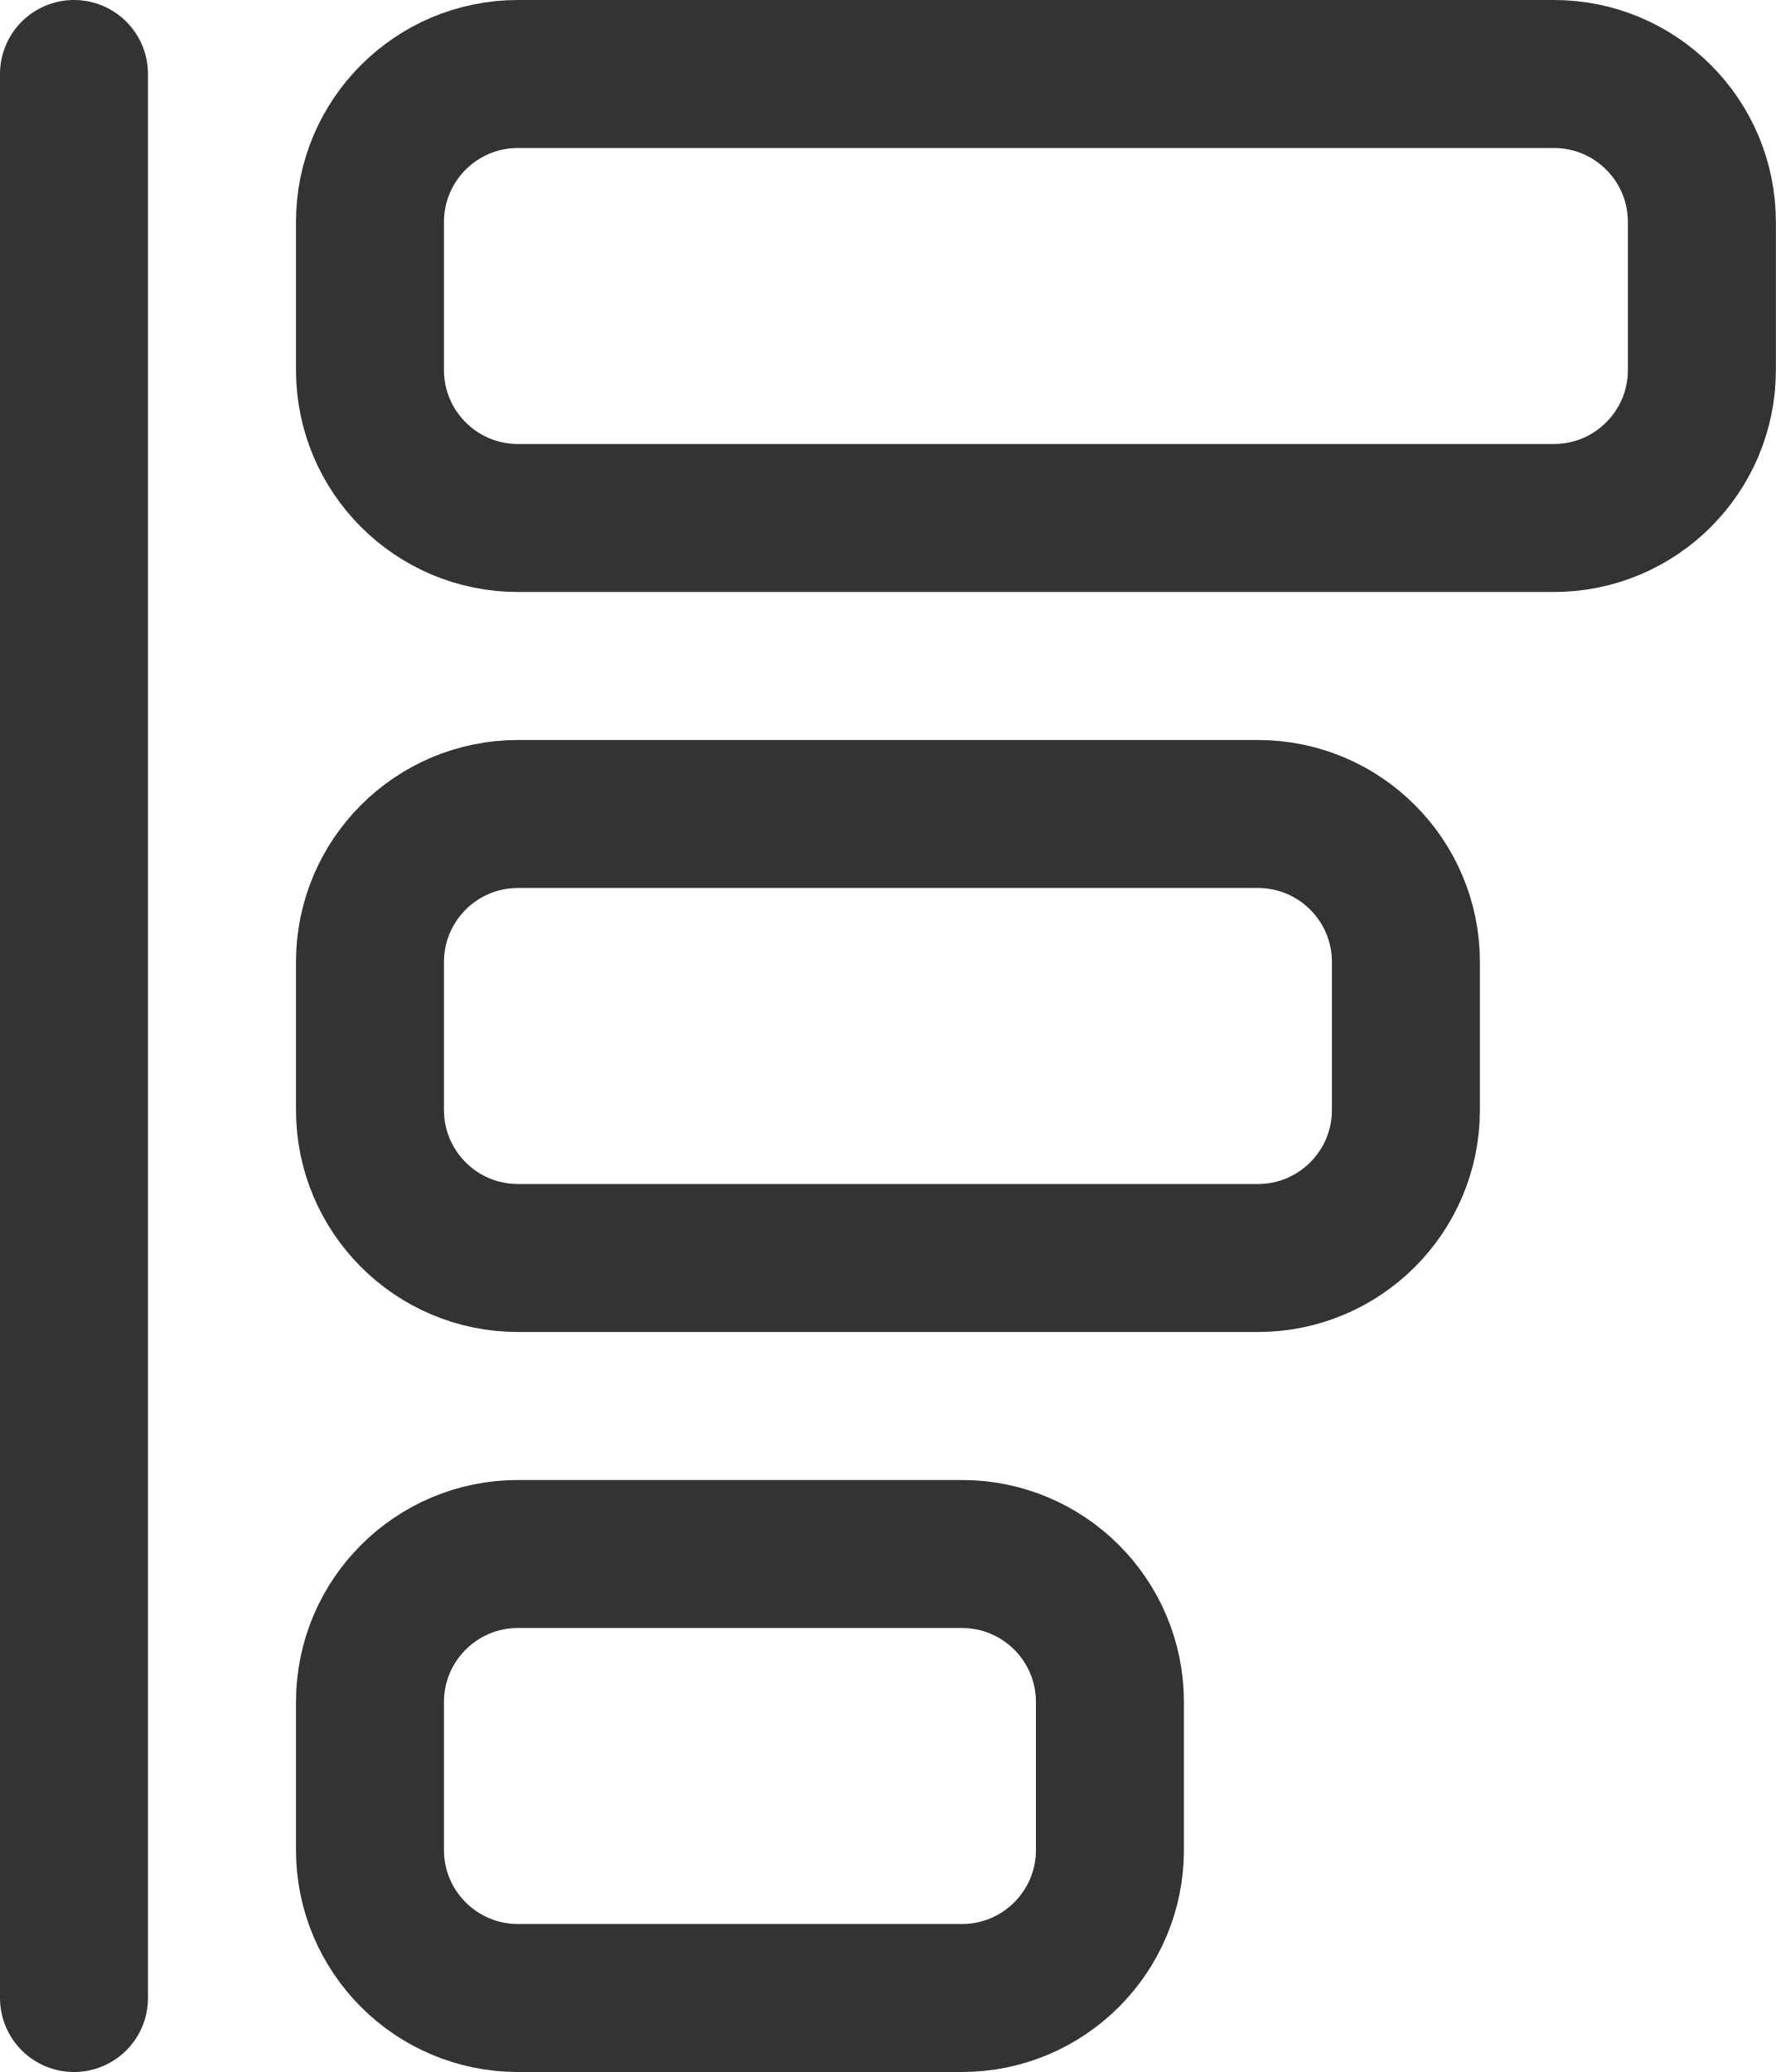
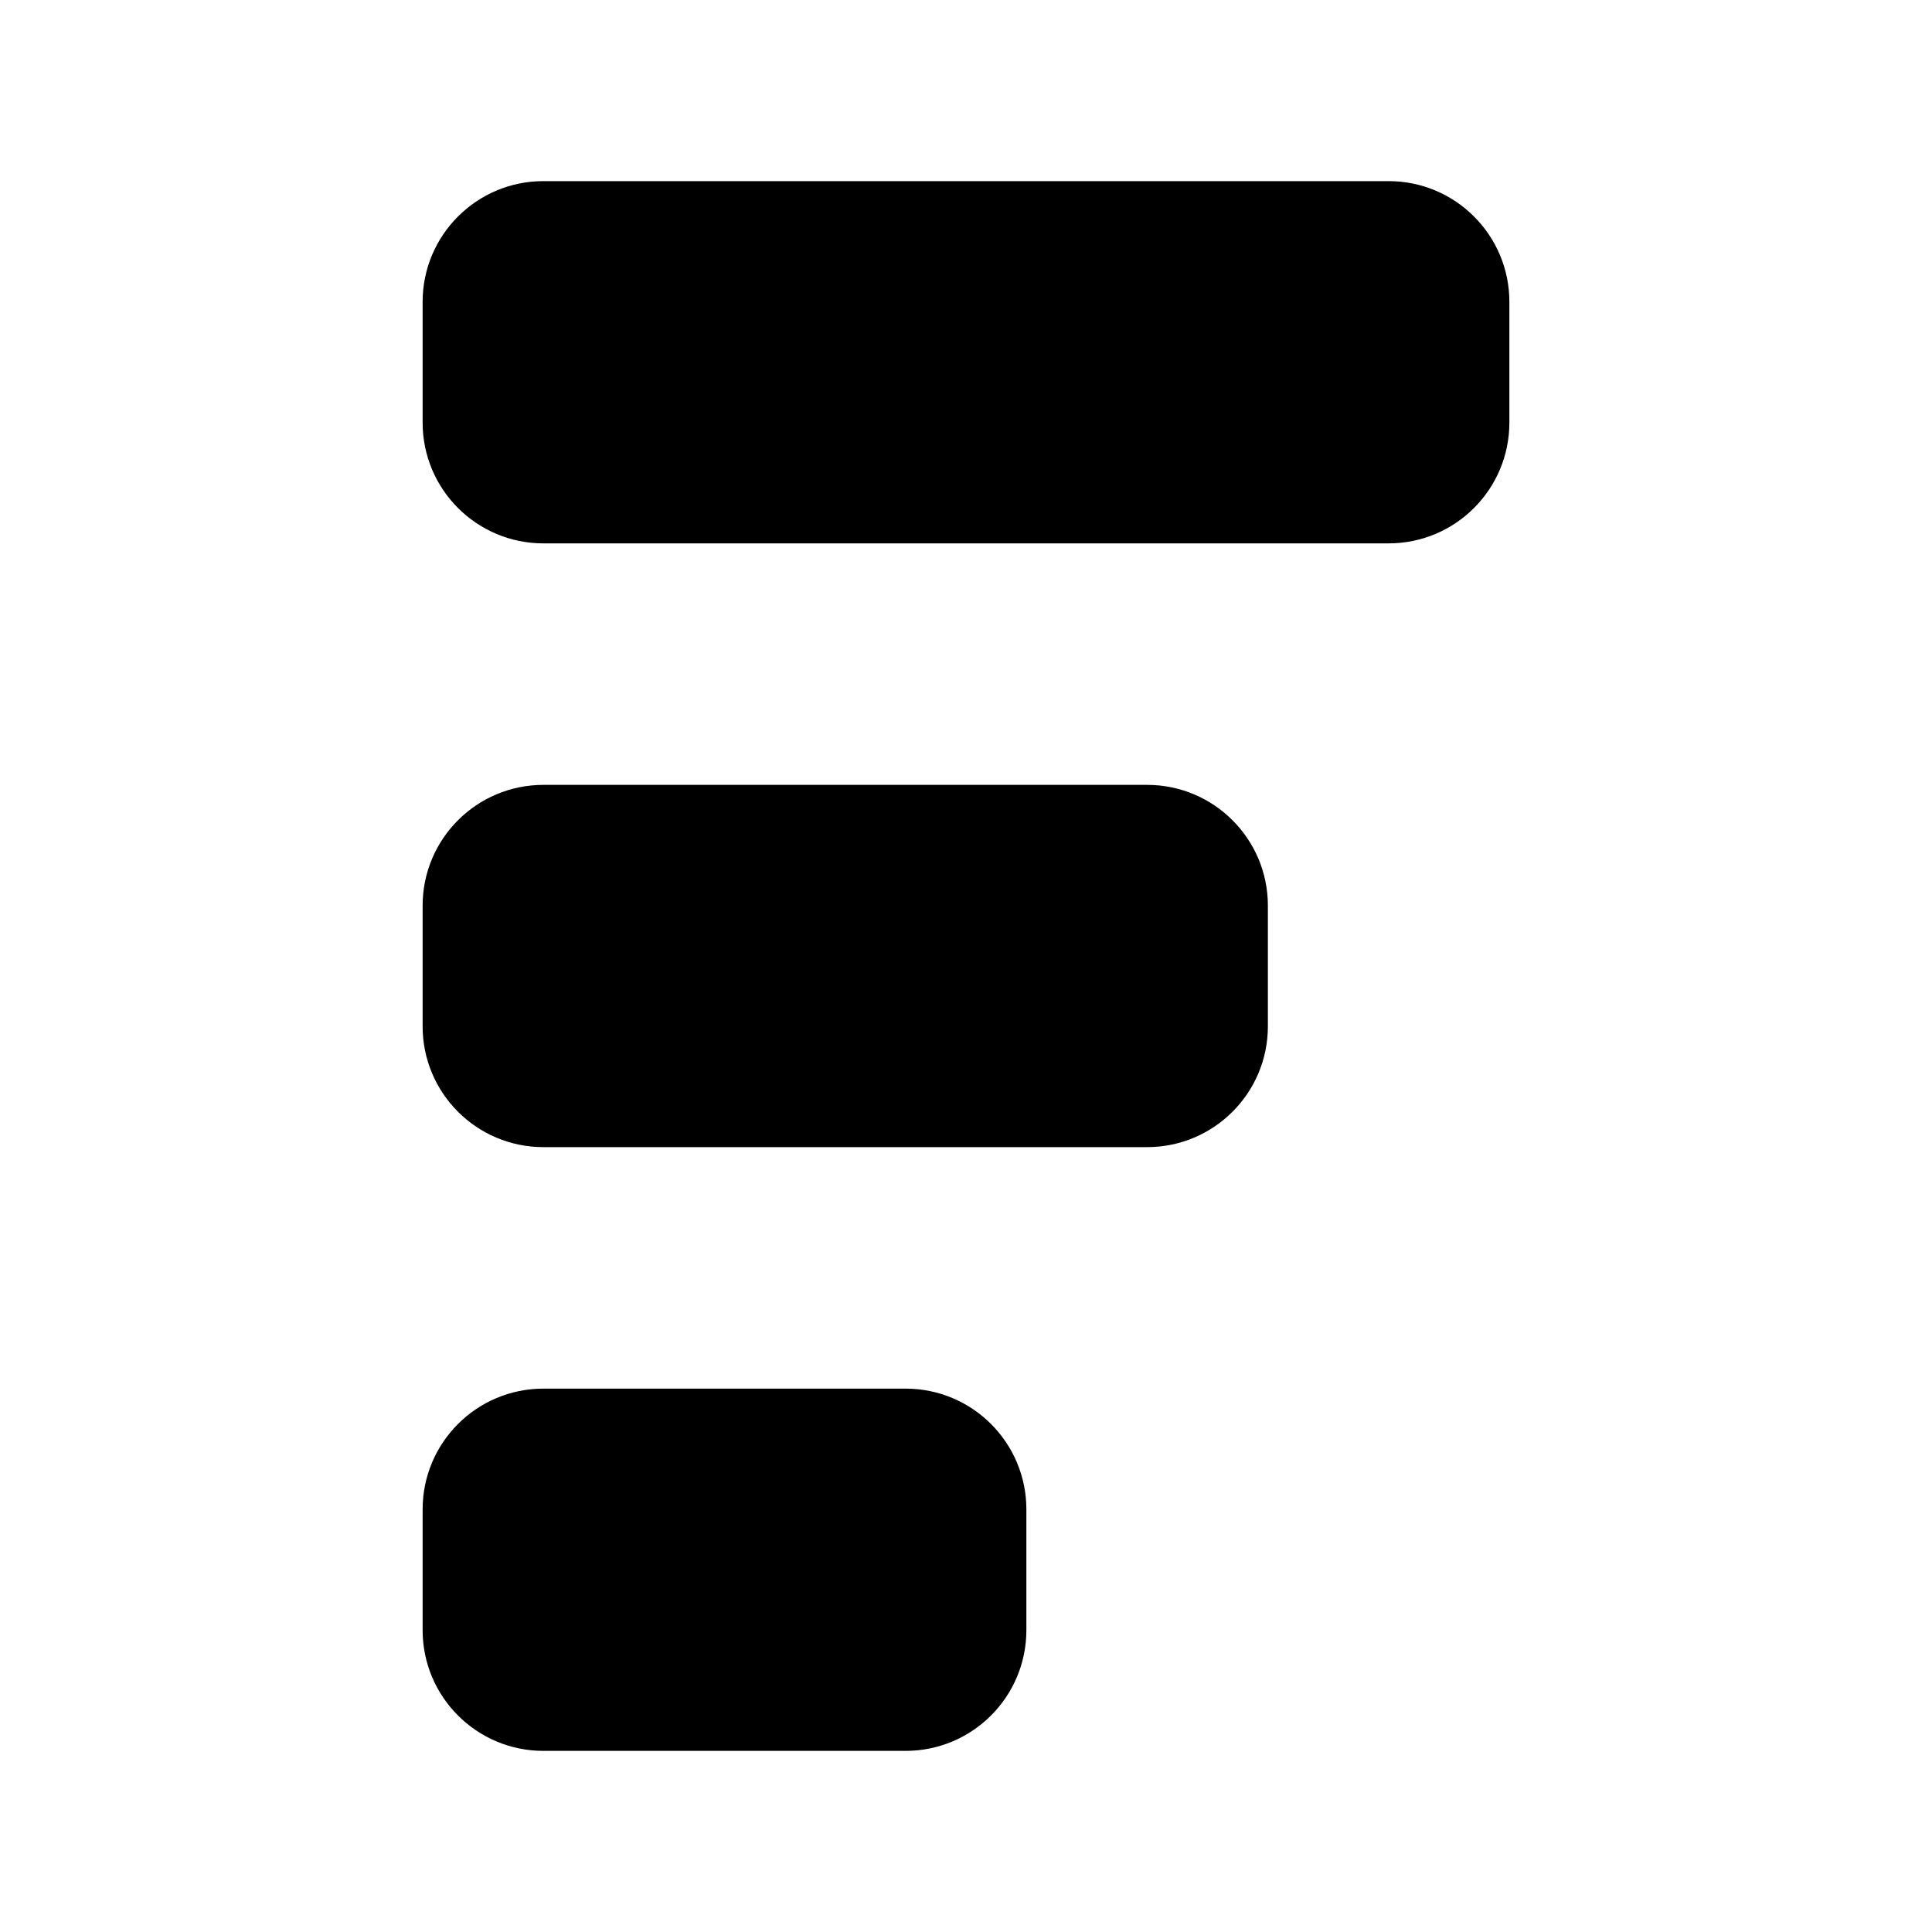
- <svg xmlns="http://www.w3.org/2000/svg" width="12" height="14" viewBox="0 0 12 14">
-   <g fill="none" fill-rule="evenodd" stroke="#333" transform="translate(-1 -1)">
+ <svg xmlns="http://www.w3.org/2000/svg" width="16" height="16">
+   <g fill-rule="evenodd">
    <path stroke-linecap="round" d="M1.5 1.5v13" />
    <rect width="9" height="3" x="3.5" y="1.5" rx="1" />
    <rect width="7" height="3" x="3.5" y="6.5" rx="1" />
    <rect width="5" height="3" x="3.5" y="11.5" rx="1" />
  </g>
</svg>
